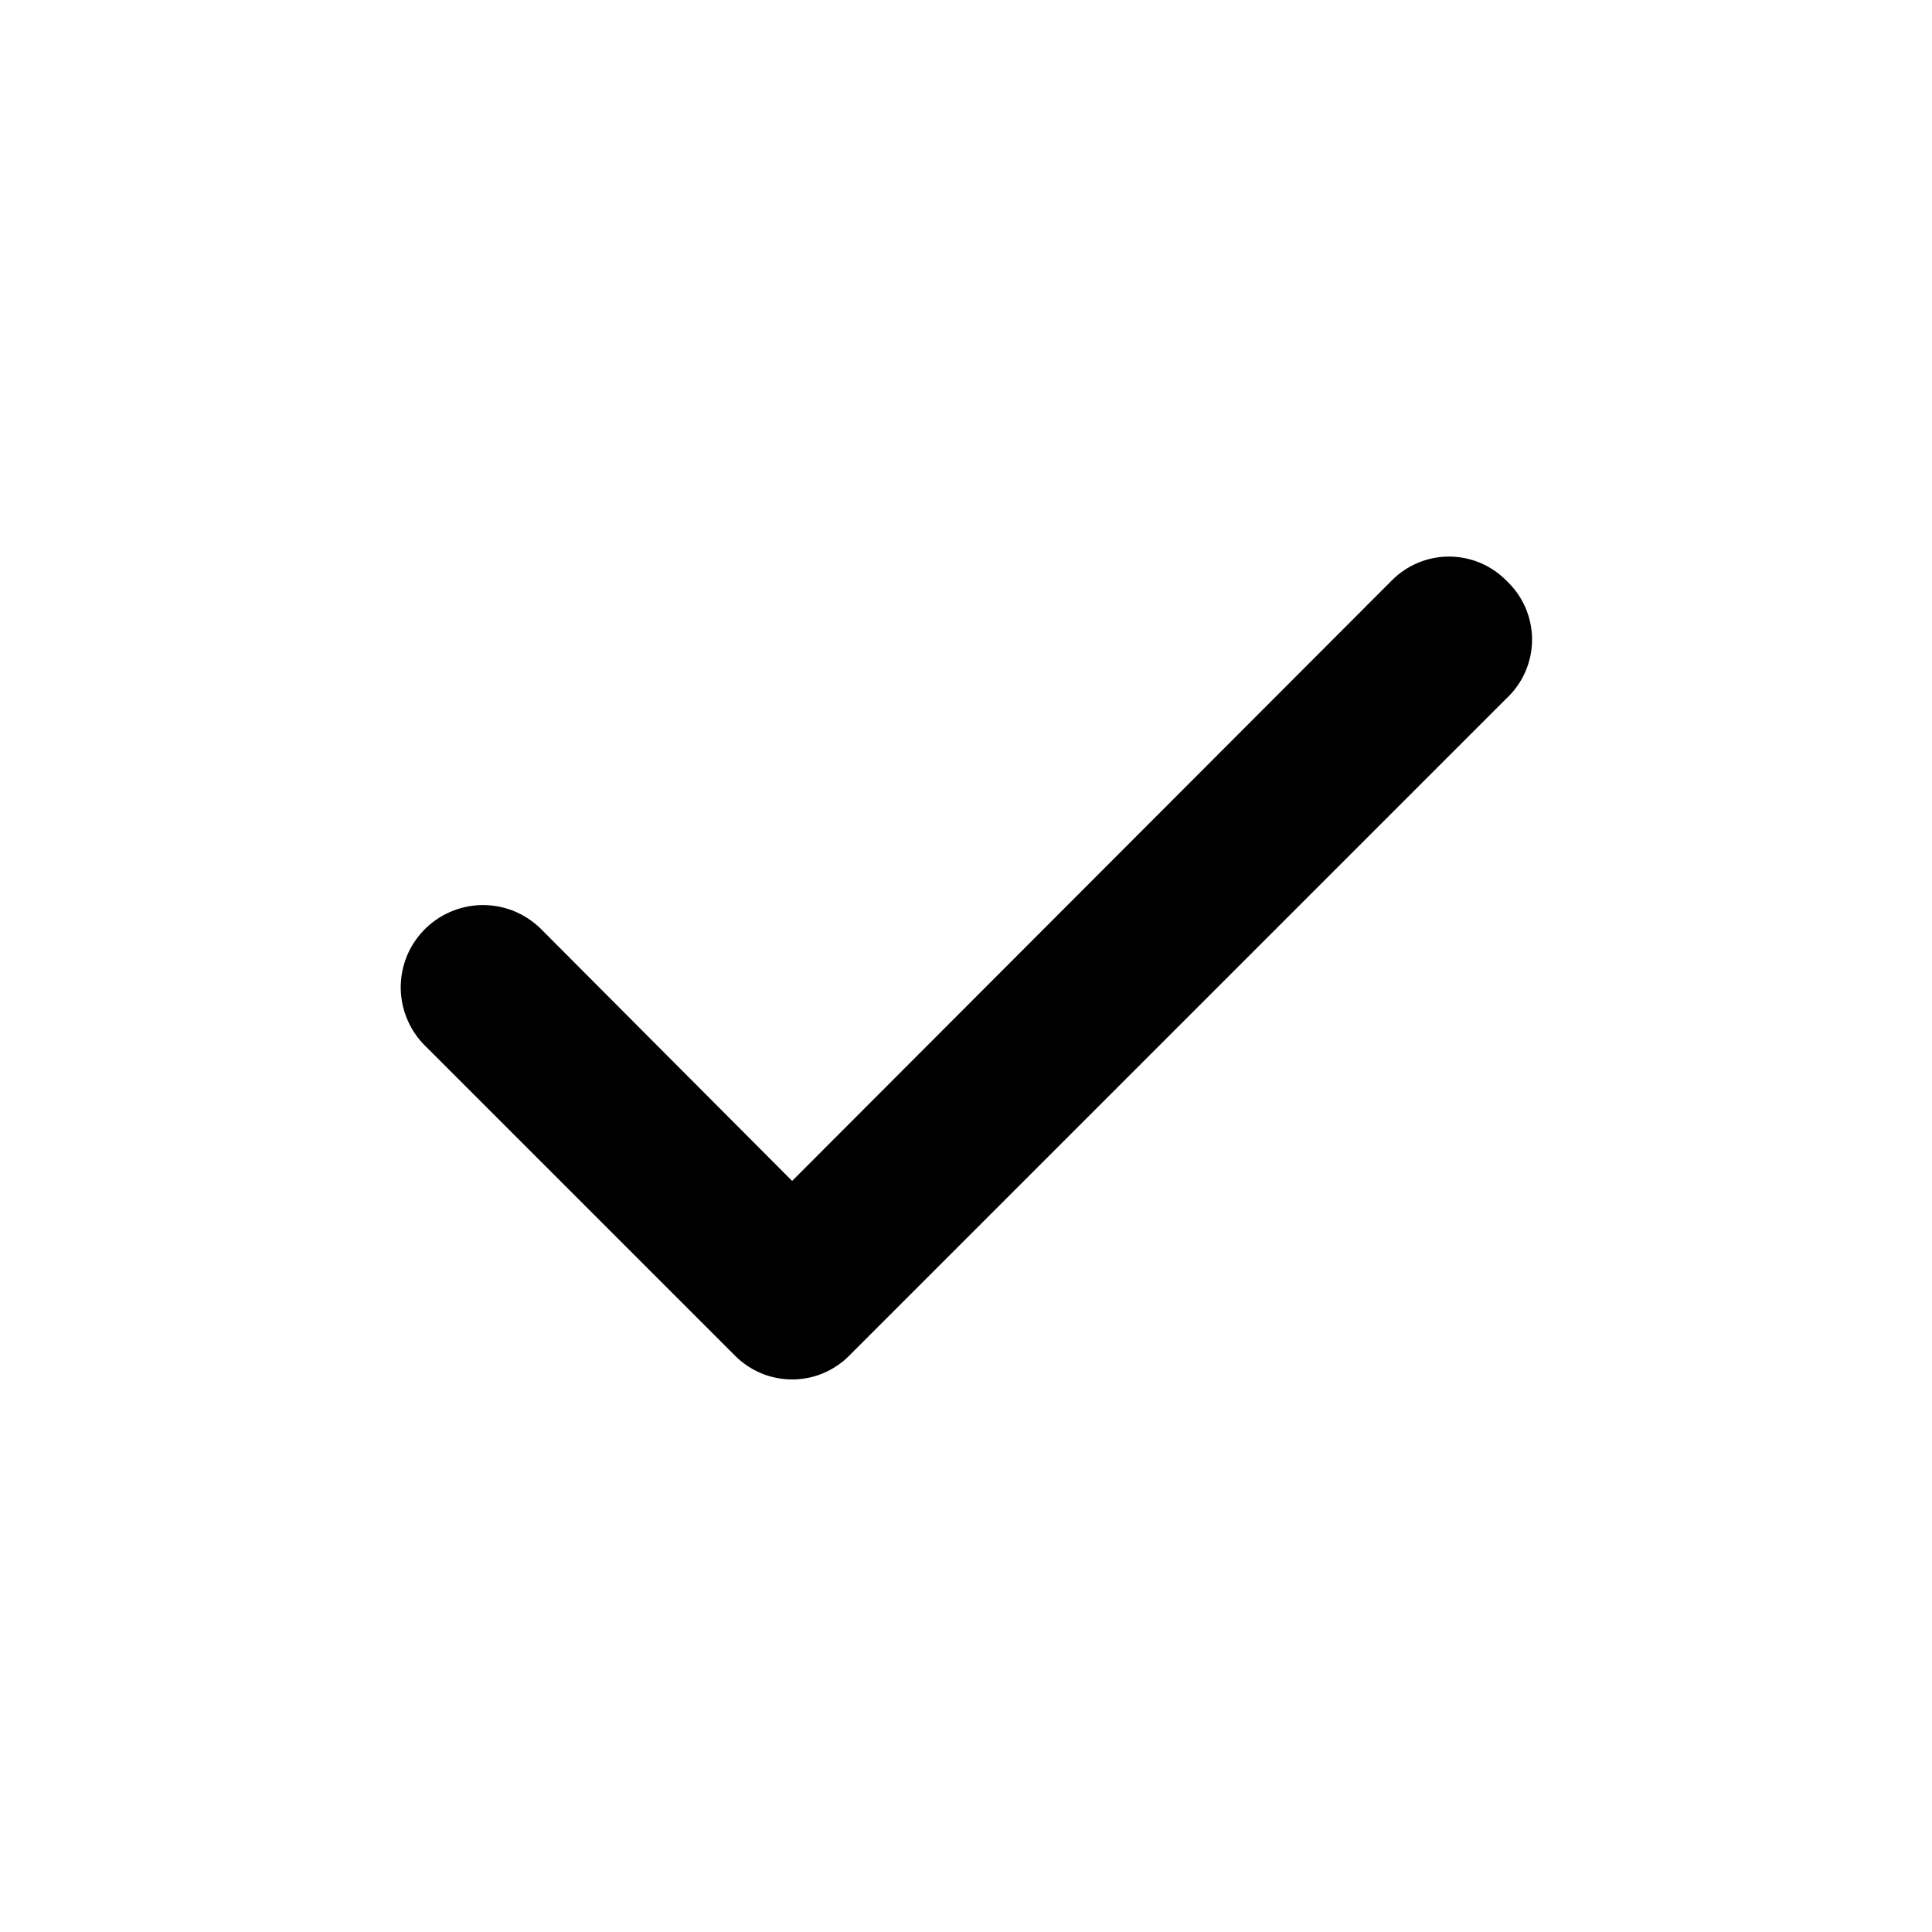
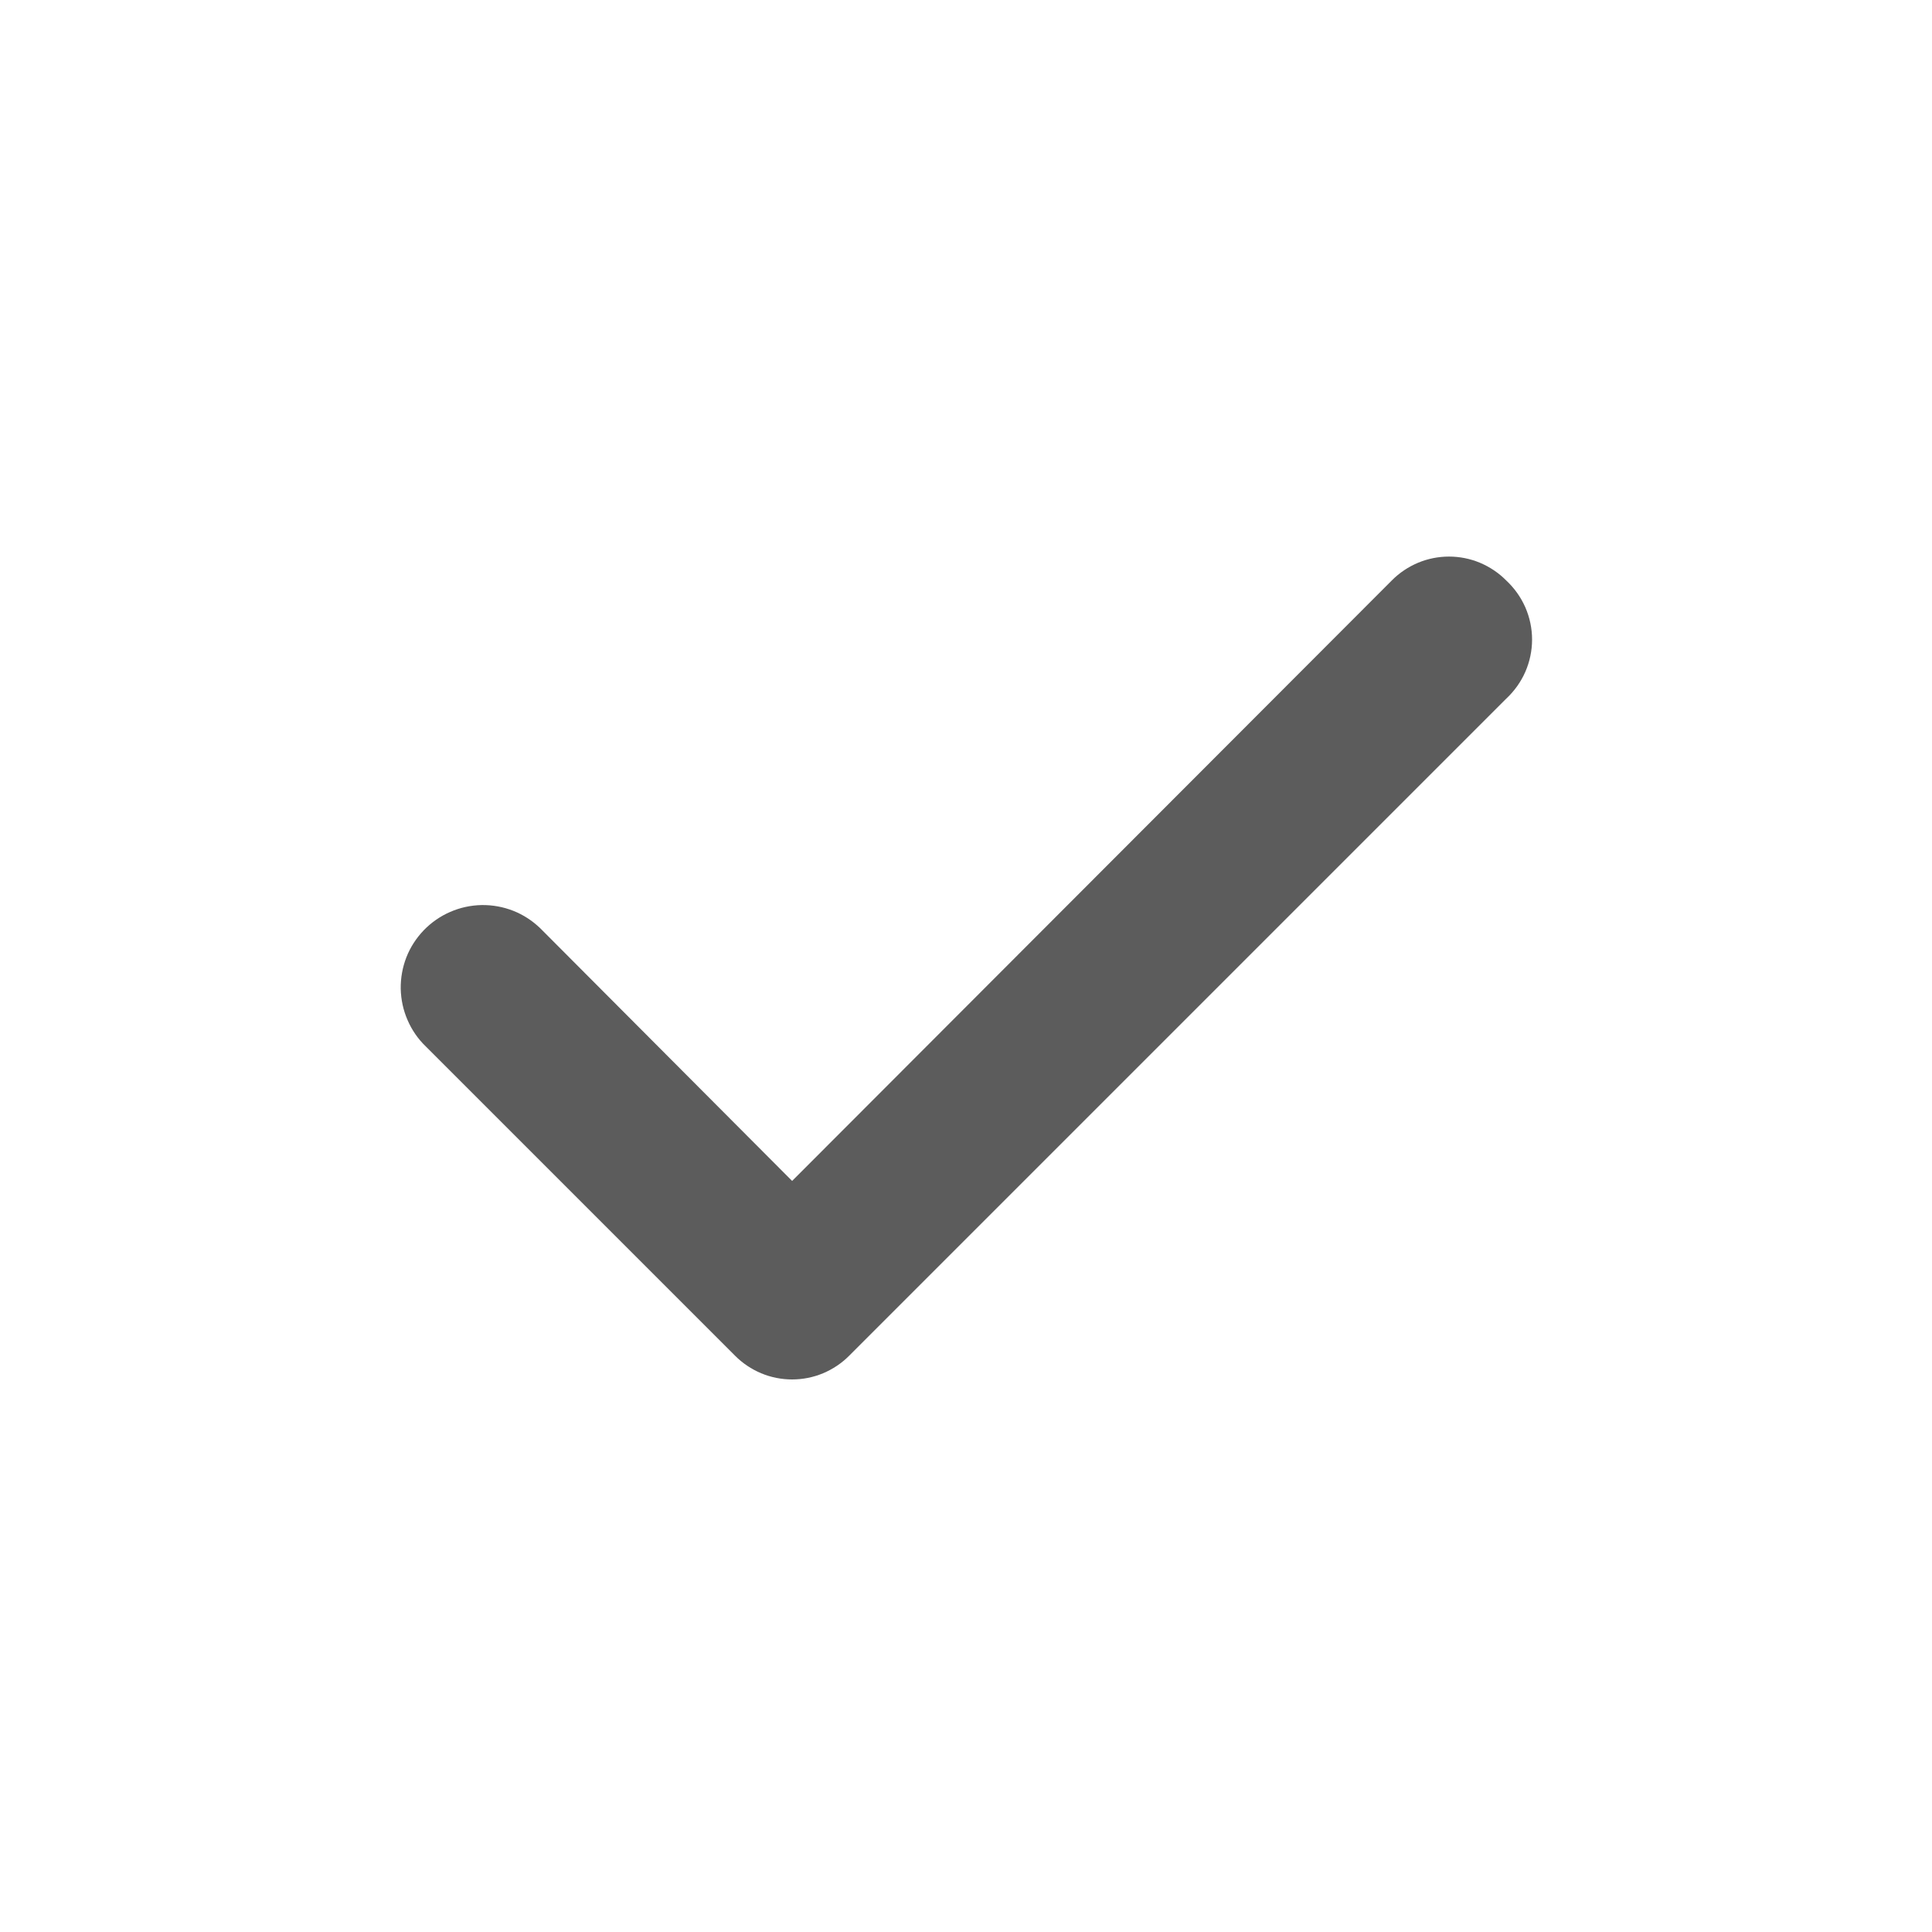
- <svg xmlns="http://www.w3.org/2000/svg" viewBox="0 0 24 24">
-   <path d="M18.71 7.21C18.617 7.116 18.506 7.042 18.385 6.991C18.263 6.94 18.132 6.914 18 6.914C17.868 6.914 17.737 6.94 17.615 6.991C17.494 7.042 17.383 7.116 17.29 7.21L9.84 14.67L6.71 11.53C6.613 11.437 6.5 11.364 6.375 11.314C6.25 11.265 6.117 11.241 5.982 11.243C5.848 11.246 5.716 11.274 5.593 11.328C5.47 11.381 5.358 11.459 5.265 11.555C5.172 11.652 5.098 11.765 5.049 11.89C5 12.015 4.976 12.149 4.978 12.283C4.981 12.417 5.009 12.549 5.063 12.672C5.116 12.795 5.193 12.907 5.29 13L9.13 16.84C9.223 16.934 9.334 17.008 9.455 17.059C9.577 17.11 9.708 17.136 9.84 17.136C9.972 17.136 10.103 17.11 10.225 17.059C10.346 17.008 10.457 16.934 10.55 16.84L18.71 8.68C18.811 8.586 18.892 8.473 18.948 8.346C19.003 8.22 19.032 8.083 19.032 7.945C19.032 7.807 19.003 7.67 18.948 7.544C18.892 7.417 18.811 7.304 18.71 7.21Z" />
+ <svg xmlns="http://www.w3.org/2000/svg" width="24" height="24" viewBox="0 0 24 24" fill="none">
+   <path d="M18.71 7.21C18.617 7.116 18.506 7.042 18.385 6.991C18.263 6.94 18.132 6.914 18 6.914C17.868 6.914 17.737 6.94 17.615 6.991C17.494 7.042 17.383 7.116 17.29 7.21L9.84 14.67L6.71 11.53C6.613 11.437 6.5 11.363 6.375 11.314C6.25 11.265 6.117 11.241 5.982 11.243C5.848 11.246 5.716 11.274 5.593 11.328C5.47 11.381 5.358 11.459 5.265 11.555C5.172 11.652 5.098 11.765 5.049 11.89C5 12.015 4.976 12.149 4.978 12.283C4.981 12.417 5.009 12.549 5.063 12.672C5.116 12.795 5.193 12.907 5.29 13L9.13 16.84C9.223 16.934 9.334 17.008 9.455 17.059C9.577 17.11 9.708 17.136 9.84 17.136C9.972 17.136 10.103 17.11 10.225 17.059C10.346 17.008 10.457 16.934 10.55 16.84L18.71 8.68C18.811 8.586 18.892 8.473 18.948 8.346C19.003 8.22 19.032 8.083 19.032 7.945C19.032 7.807 19.003 7.67 18.948 7.544C18.892 7.417 18.811 7.304 18.71 7.21Z" fill="#5C5C5C" />
</svg>
